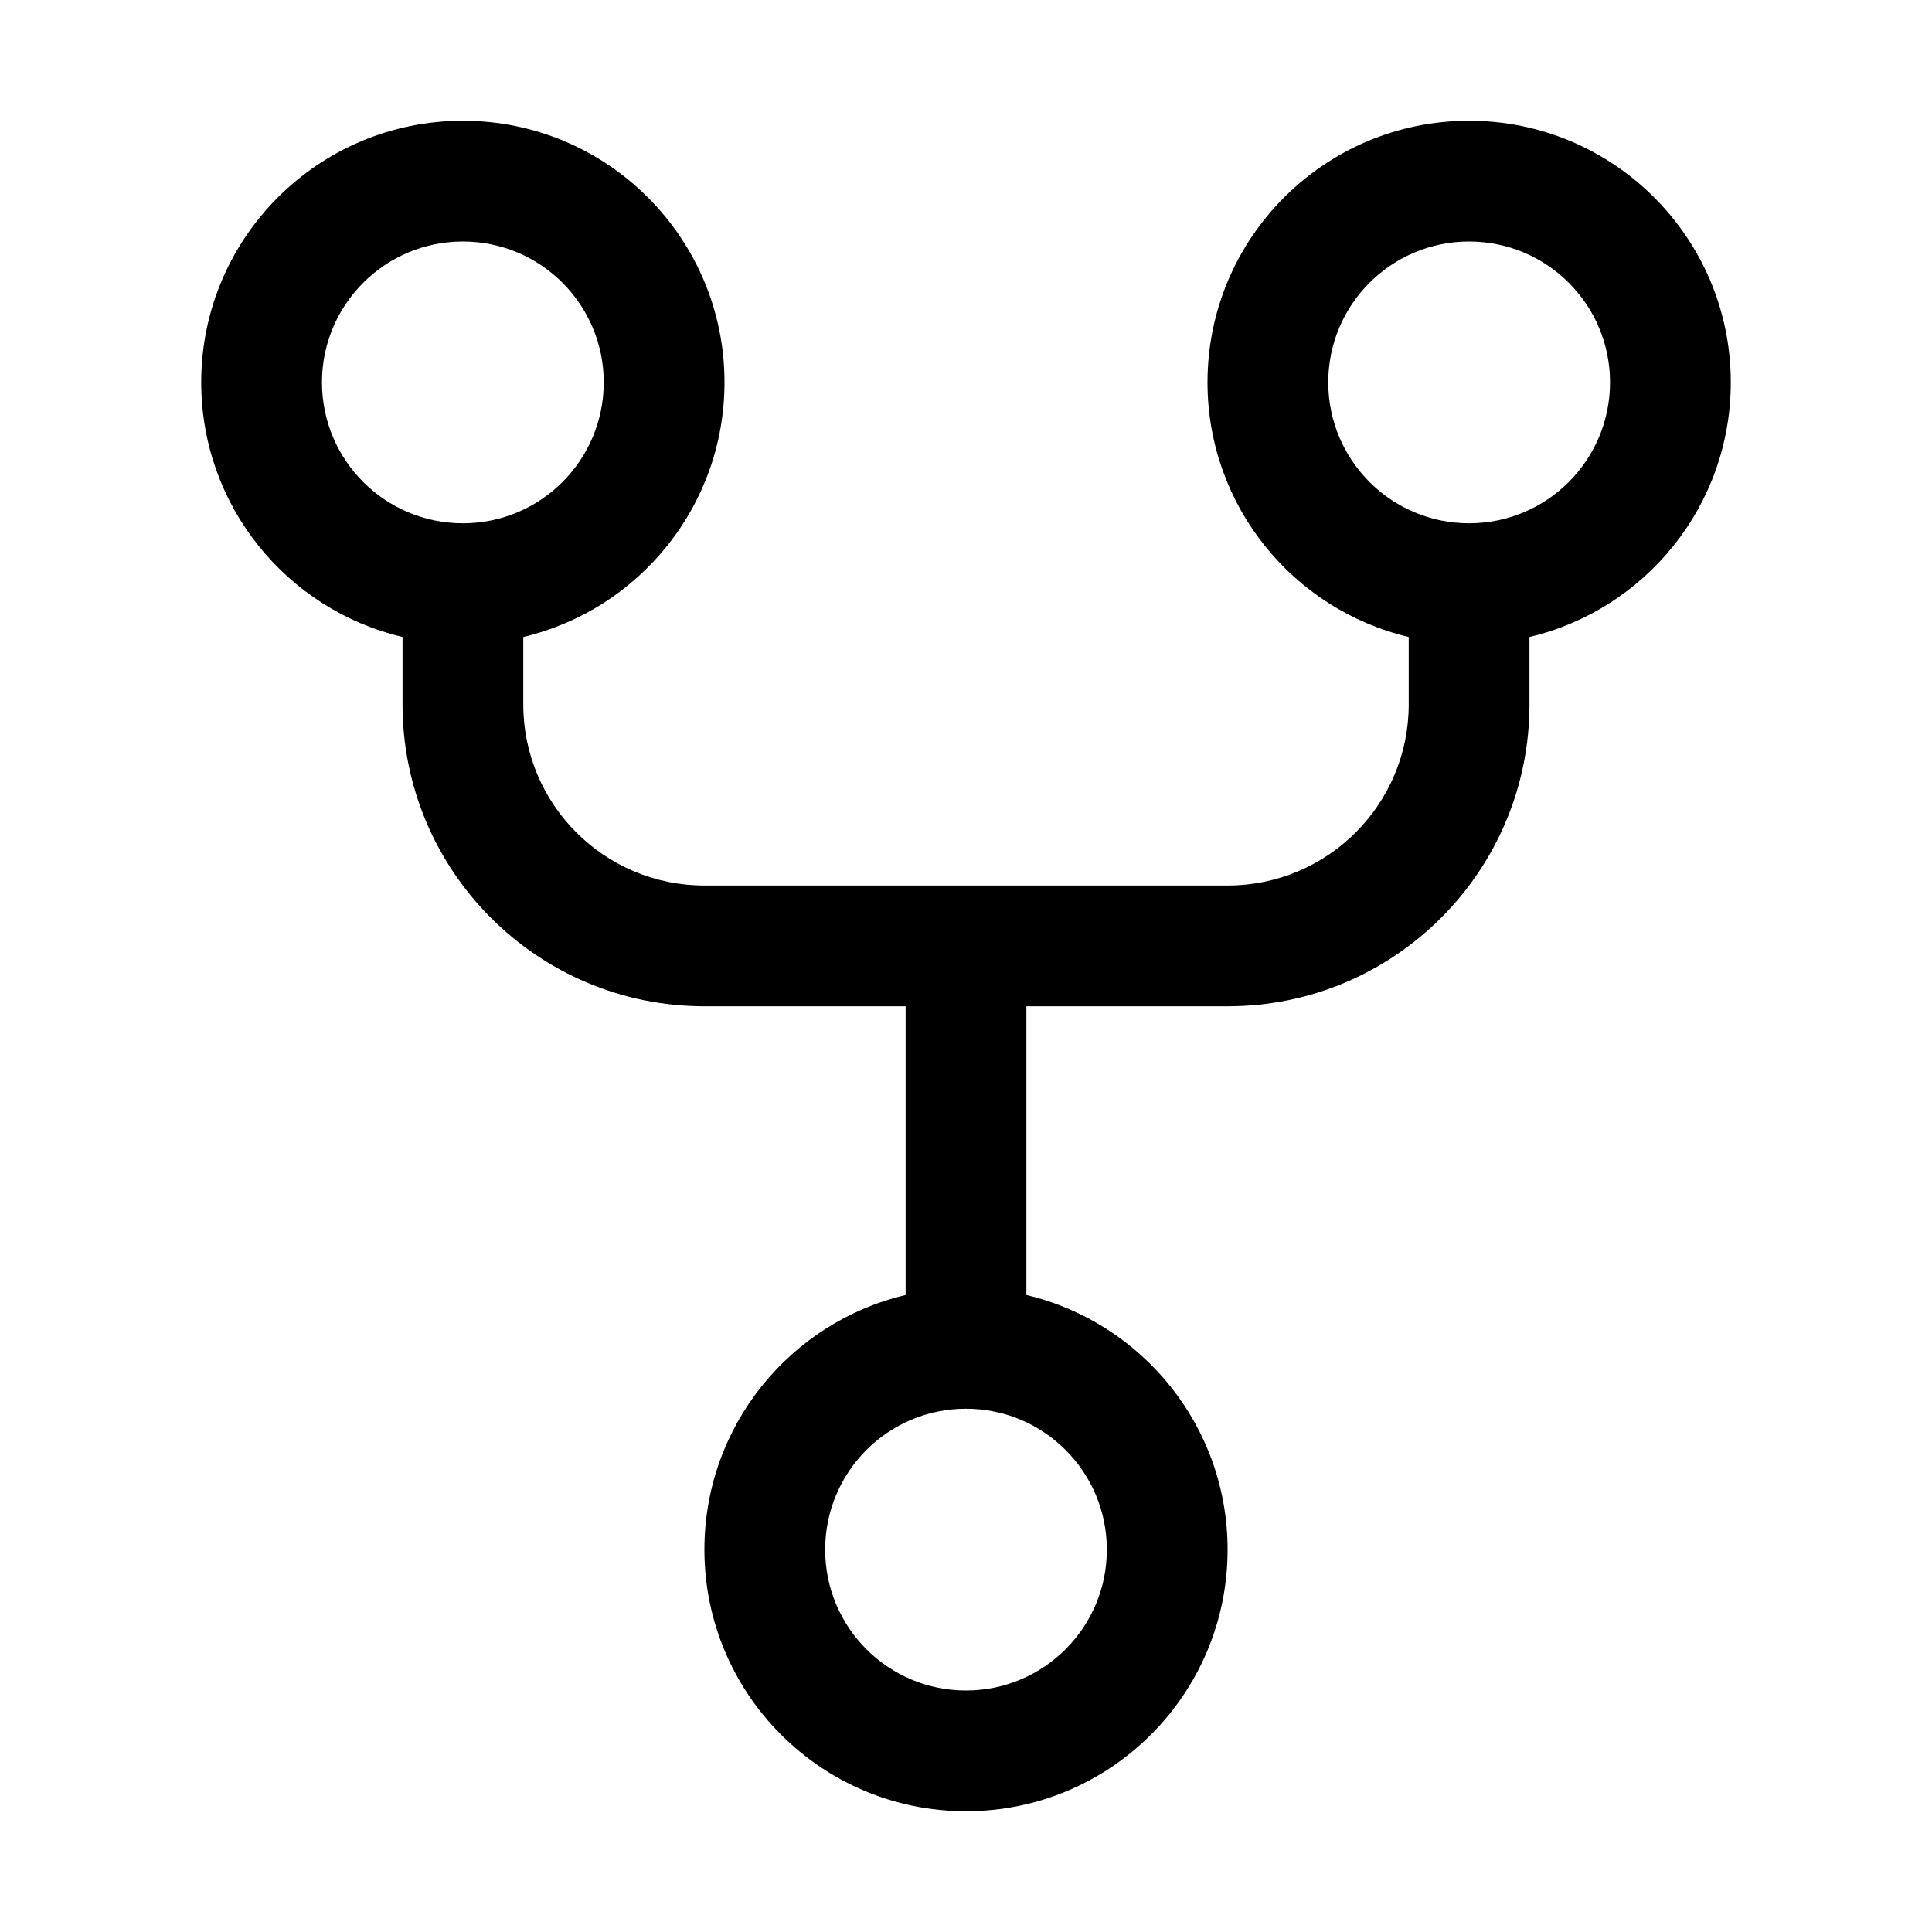
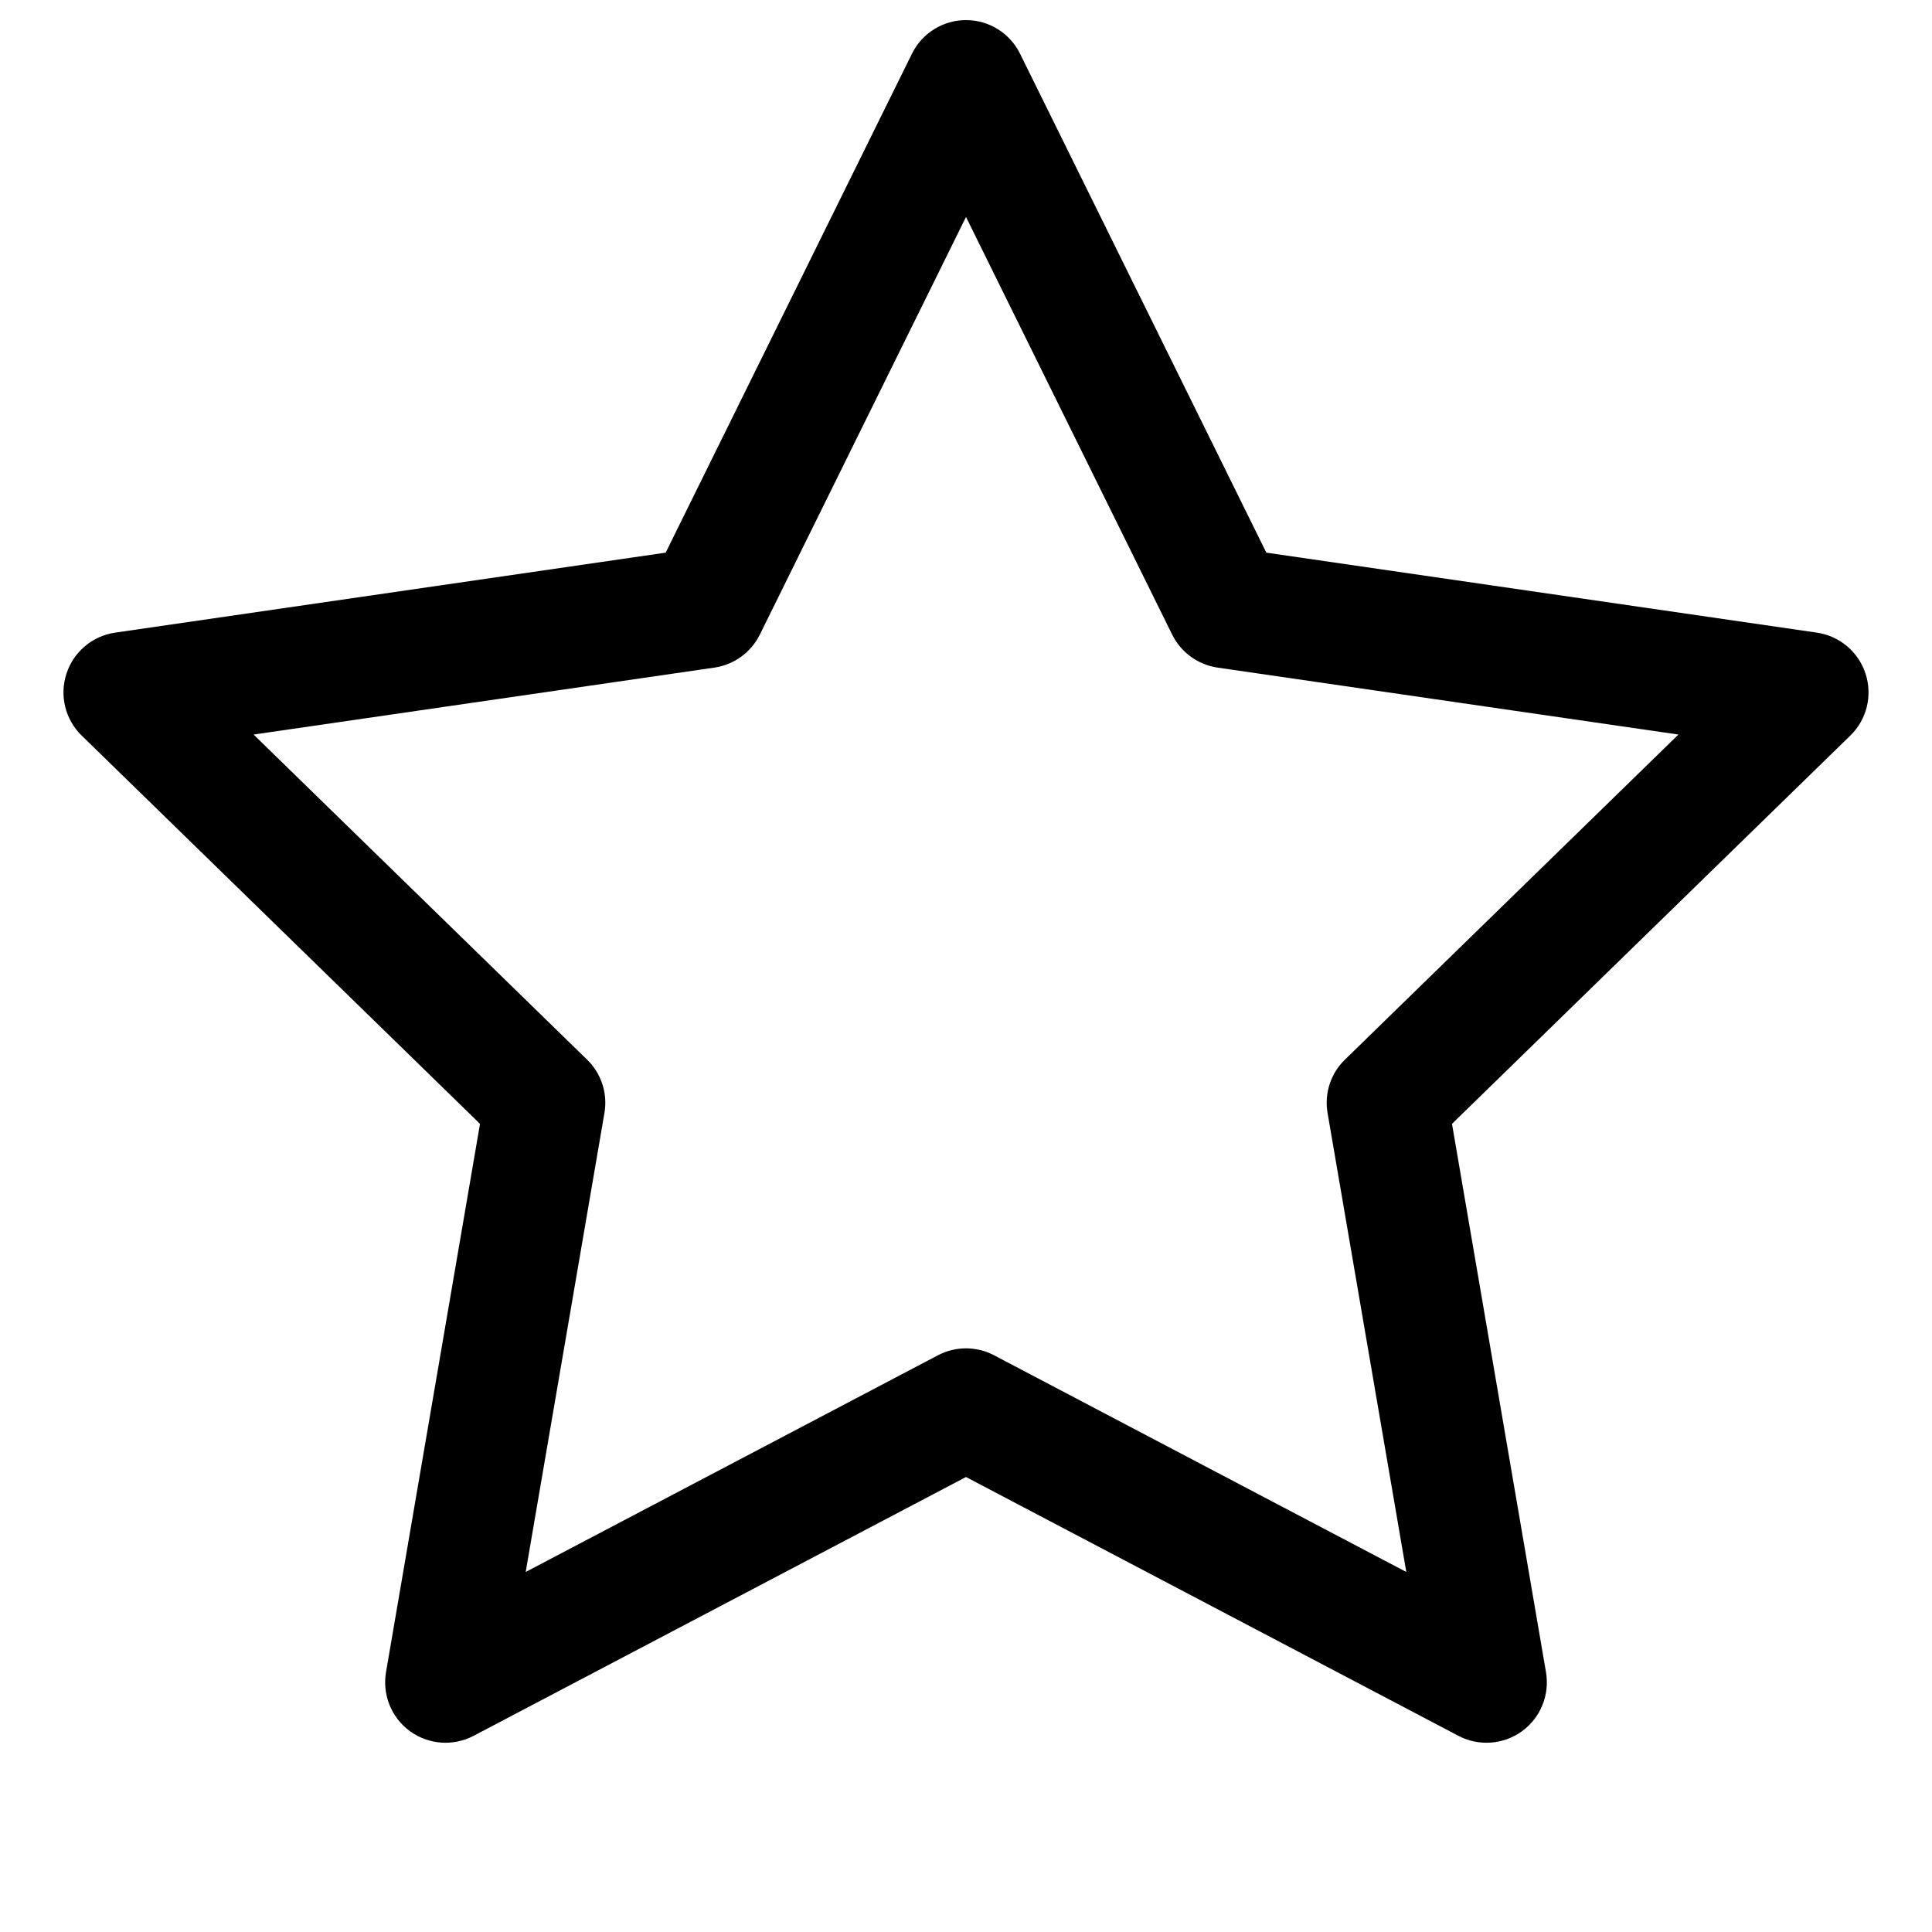
<svg xmlns="http://www.w3.org/2000/svg" width="20" height="20" viewBox="0 0 20 20" fill="currentColor">
-   <path fill-rule="evenodd" clip-rule="evenodd" d="M7.292 16.042C7.292 17.537 8.504 18.75 10 18.75C11.496 18.75 12.708 17.537 12.708 16.042C12.708 14.761 11.819 13.688 10.625 13.406V10.417H12.708C14.434 10.417 15.833 9.018 15.833 7.292V6.594C17.028 6.312 17.917 5.239 17.917 3.958C17.917 2.463 16.704 1.25 15.208 1.25C13.713 1.25 12.5 2.463 12.5 3.958C12.5 5.239 13.389 6.312 14.583 6.594V7.292C14.583 8.327 13.744 9.167 12.708 9.167H7.292C6.256 9.167 5.417 8.327 5.417 7.292V6.594C6.611 6.312 7.5 5.239 7.5 3.958C7.5 2.463 6.287 1.25 4.792 1.25C3.296 1.25 2.083 2.463 2.083 3.958C2.083 5.239 2.972 6.312 4.167 6.594V7.292C4.167 9.018 5.566 10.417 7.292 10.417H9.375V13.406C8.18 13.688 7.292 14.761 7.292 16.042ZM10 17.5C9.194 17.5 8.542 16.847 8.542 16.042C8.542 15.236 9.194 14.583 10 14.583C10.805 14.583 11.458 15.236 11.458 16.042C11.458 16.847 10.805 17.5 10 17.5ZM4.792 5.417C3.986 5.417 3.333 4.764 3.333 3.958C3.333 3.153 3.986 2.5 4.792 2.5C5.597 2.5 6.25 3.153 6.25 3.958C6.25 4.764 5.597 5.417 4.792 5.417ZM13.75 3.958C13.75 4.764 14.403 5.417 15.208 5.417C16.014 5.417 16.667 4.764 16.667 3.958C16.667 3.153 16.014 2.5 15.208 2.5C14.403 2.5 13.75 3.153 13.75 3.958Z" fill="currentColor" />
+   <path fill-rule="evenodd" clip-rule="evenodd" d="M10 0.208C10.238 0.208 10.455 0.343 10.56 0.557L13.109 5.721L18.808 6.549C19.043 6.583 19.239 6.748 19.312 6.974C19.386 7.2 19.325 7.449 19.154 7.615L15.031 11.634L16.004 17.31C16.044 17.545 15.948 17.782 15.755 17.922C15.563 18.061 15.308 18.08 15.097 17.969L10 15.29L4.903 17.969C4.692 18.08 4.437 18.061 4.245 17.922C4.052 17.782 3.956 17.545 3.996 17.31L4.969 11.634L0.846 7.615C0.675 7.449 0.614 7.2 0.688 6.974C0.761 6.748 0.957 6.583 1.192 6.549L6.891 5.721L9.44 0.557C9.545 0.343 9.762 0.208 10 0.208ZM10 2.246L7.866 6.569C7.775 6.753 7.599 6.881 7.396 6.911L2.625 7.604L6.077 10.969C6.225 11.112 6.292 11.319 6.257 11.522L5.442 16.273L9.709 14.03C9.891 13.934 10.109 13.934 10.291 14.03L14.558 16.273L13.743 11.522C13.708 11.319 13.775 11.112 13.923 10.969L17.375 7.604L12.604 6.911C12.401 6.881 12.225 6.753 12.134 6.569L10 2.246Z" fill="currentColor" />
</svg>
